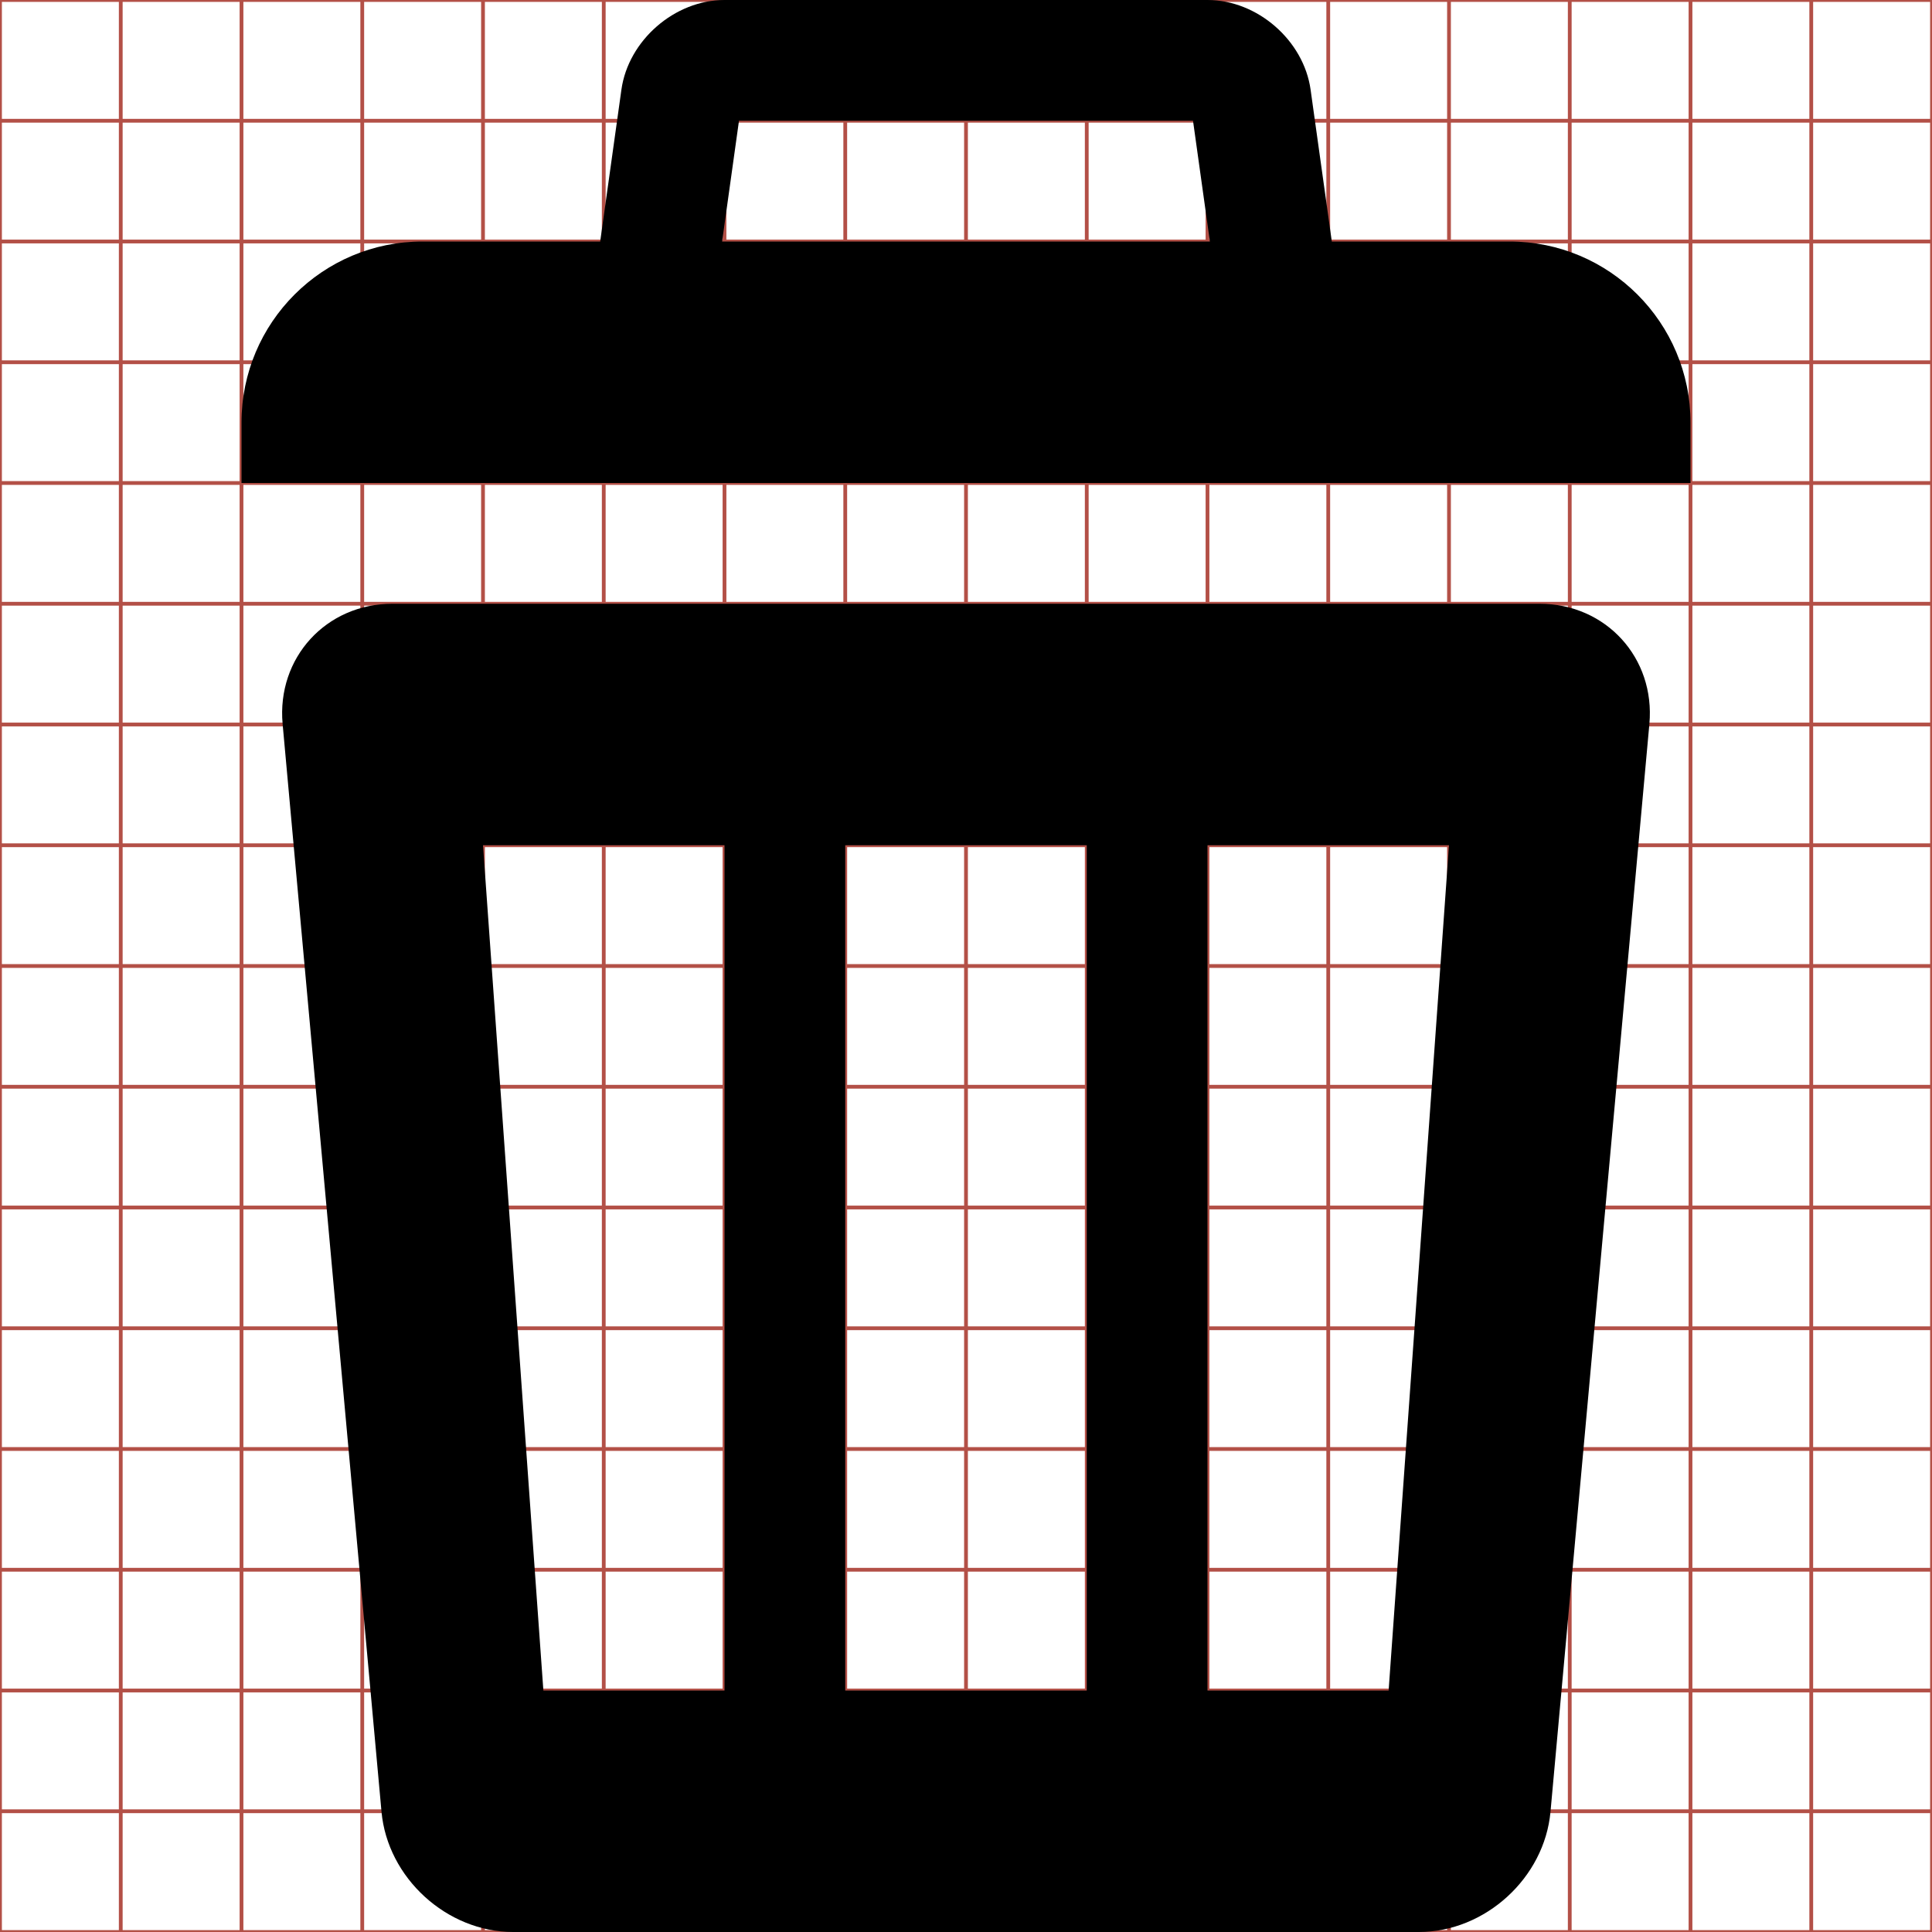
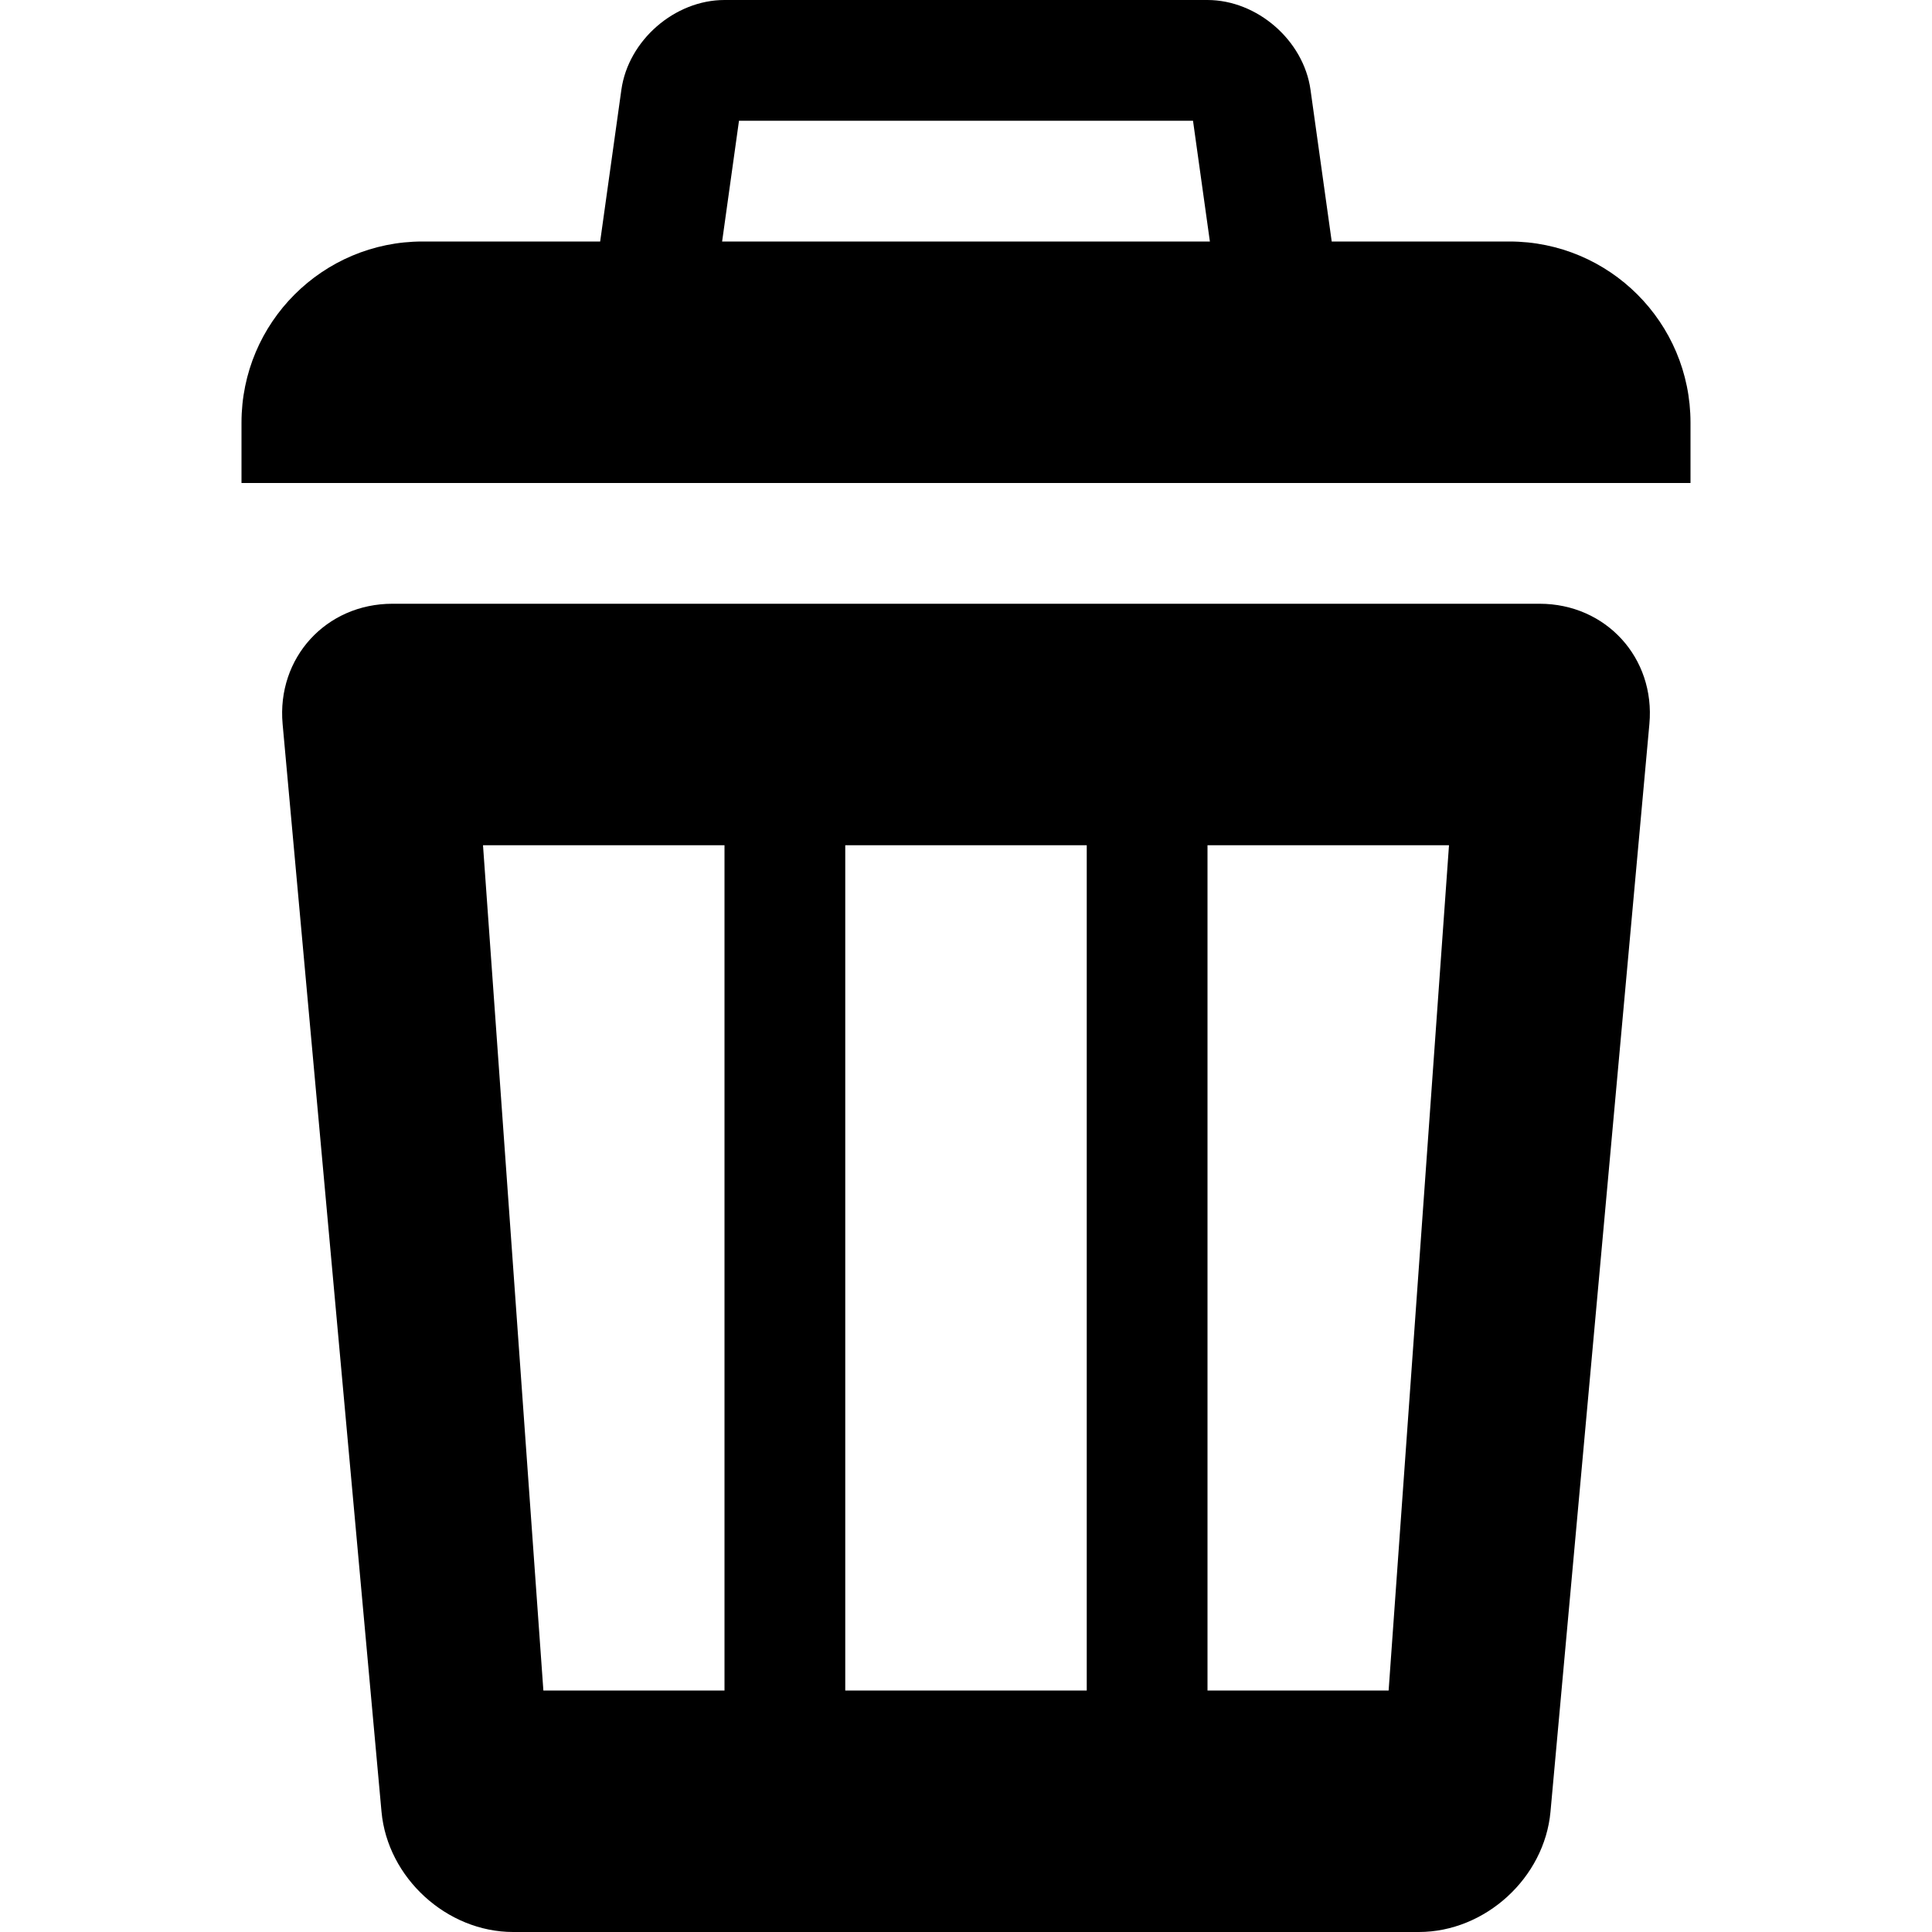
- <svg xmlns="http://www.w3.org/2000/svg" width="512" height="512" viewBox="0 0 512 512" fill="#000000">
-   <g class="svgGrid" id="svgGrid">
-     <line stroke-width="1" stroke="#B35047" x1="32" x2="32" y1="0" y2="512" />
-     <line stroke-width="1" stroke="#B35047" x1="64" x2="64" y1="0" y2="512" />
-     <line stroke-width="1" stroke="#B35047" x1="96" x2="96" y1="0" y2="512" />
-     <line stroke-width="1" stroke="#B35047" x1="128" x2="128" y1="0" y2="512" />
-     <line stroke-width="1" stroke="#B35047" x1="160" x2="160" y1="0" y2="512" />
-     <line stroke-width="1" stroke="#B35047" x1="192" x2="192" y1="0" y2="512" />
-     <line stroke-width="1" stroke="#B35047" x1="224" x2="224" y1="0" y2="512" />
-     <line stroke-width="1" stroke="#B35047" x1="256" x2="256" y1="0" y2="512" />
-     <line stroke-width="1" stroke="#B35047" x1="288" x2="288" y1="0" y2="512" />
-     <line stroke-width="1" stroke="#B35047" x1="320" x2="320" y1="0" y2="512" />
-     <line stroke-width="1" stroke="#B35047" x1="352" x2="352" y1="0" y2="512" />
-     <line stroke-width="1" stroke="#B35047" x1="384" x2="384" y1="0" y2="512" />
-     <line stroke-width="1" stroke="#B35047" x1="416" x2="416" y1="0" y2="512" />
-     <line stroke-width="1" stroke="#B35047" x1="448" x2="448" y1="0" y2="512" />
-     <line stroke-width="1" stroke="#B35047" x1="480" x2="480" y1="0" y2="512" />
-     <line stroke-width="1" stroke="#B35047" x1="0" x2="512" y1="32" y2="32" />
-     <line stroke-width="1" stroke="#B35047" x1="0" x2="512" y1="64" y2="64" />
-     <line stroke-width="1" stroke="#B35047" x1="0" x2="512" y1="96" y2="96" />
-     <line stroke-width="1" stroke="#B35047" x1="0" x2="512" y1="128" y2="128" />
-     <line stroke-width="1" stroke="#B35047" x1="0" x2="512" y1="160" y2="160" />
-     <line stroke-width="1" stroke="#B35047" x1="0" x2="512" y1="192" y2="192" />
-     <line stroke-width="1" stroke="#B35047" x1="0" x2="512" y1="224" y2="224" />
-     <line stroke-width="1" stroke="#B35047" x1="0" x2="512" y1="256" y2="256" />
-     <line stroke-width="1" stroke="#B35047" x1="0" x2="512" y1="288" y2="288" />
-     <line stroke-width="1" stroke="#B35047" x1="0" x2="512" y1="320" y2="320" />
-     <line stroke-width="1" stroke="#B35047" x1="0" x2="512" y1="352" y2="352" />
-     <line stroke-width="1" stroke="#B35047" x1="0" x2="512" y1="384" y2="384" />
-     <line stroke-width="1" stroke="#B35047" x1="0" x2="512" y1="416" y2="416" />
-     <line stroke-width="1" stroke="#B35047" x1="0" x2="512" y1="448" y2="448" />
-     <line stroke-width="1" stroke="#B35047" x1="0" x2="512" y1="480" y2="480" />
-     <rect x="0" y="0" width="512" height="512" fill="none" stroke-width="1" stroke="#B35047" />
-   </g>
-   <path d="M 400.00,64.00L 112.00,64.00 c-26.51,0.00-48.00,21.49-48.00,48.00l0.00,16.00 l 384.00,0.00 l0.00-16.00 C 448.00,85.49, 426.51,64.00, 400.00,64.00zM 316.16,32.00l 7.058,50.50L 188.782,82.50 l 7.057-50.50L 316.16,32.00 M 320.00,0.00L 192.00,0.00 c-13.20,0.00-25.495,10.696-27.321,23.769l-9.357,66.962 C 153.495,103.804, 162.80,114.50, 176.00,114.50l 160.00,0.00 c 13.20,0.00, 22.505-10.696, 20.679-23.769l-9.357-66.962C 345.495,10.696, 333.20,0.00, 320.00,0.00L 320.00,0.00z M 408.00,160.00L 104.00,160.00 c-17.60,0.00-30.696,14.341-29.103,31.869l 26.206,288.263C 102.696,497.659, 118.40,512.00, 136.00,512.00l 240.00,0.00 c 17.60,0.00, 33.304-14.341, 34.897-31.868l 26.205-288.263C 438.696,174.341, 425.60,160.00, 408.00,160.00z M 192.00,448.00l-48.00,0.00 l-16.00-224.00l 64.00,0.00 L 192.00,448.00 z M 288.00,448.00l-64.00,0.00 L 224.00,224.00 l 64.00,0.00 L 288.00,448.00 z M 368.00,448.00l-48.00,0.00 L 320.00,224.00 l 64.00,0.00 L 368.00,448.00z" />
+ <svg xmlns="http://www.w3.org/2000/svg" version="1.1" width="32" height="32" viewBox="0 0 32 32">
+   <path d="M25 4h-18c-1.657 0-3 1.343-3 3v1h24v-1c0-1.657-1.343-3-3-3zM19.76 2l0.441 3.156h-8.402l0.441-3.156h7.52zM20 0h-8c-0.825 0-1.593 0.668-1.708 1.486l-0.585 4.185c-0.114 0.817 0.467 1.486 1.292 1.486h10c0.825 0 1.407-0.668 1.292-1.486l-0.585-4.185c-0.114-0.817-0.883-1.486-1.708-1.486v0zM25.5 10h-19c-1.1 0-1.918 0.896-1.819 1.992l1.638 18.016c0.1 1.095 1.081 1.992 2.181 1.992h15c1.1 0 2.081-0.896 2.181-1.992l1.638-18.016c0.1-1.095-0.719-1.992-1.819-1.992zM12 28h-3l-1-14h4v14zM18 28h-4v-14h4v14zM23 28h-3v-14h4l-1 14z" fill="#000000" />
</svg>
